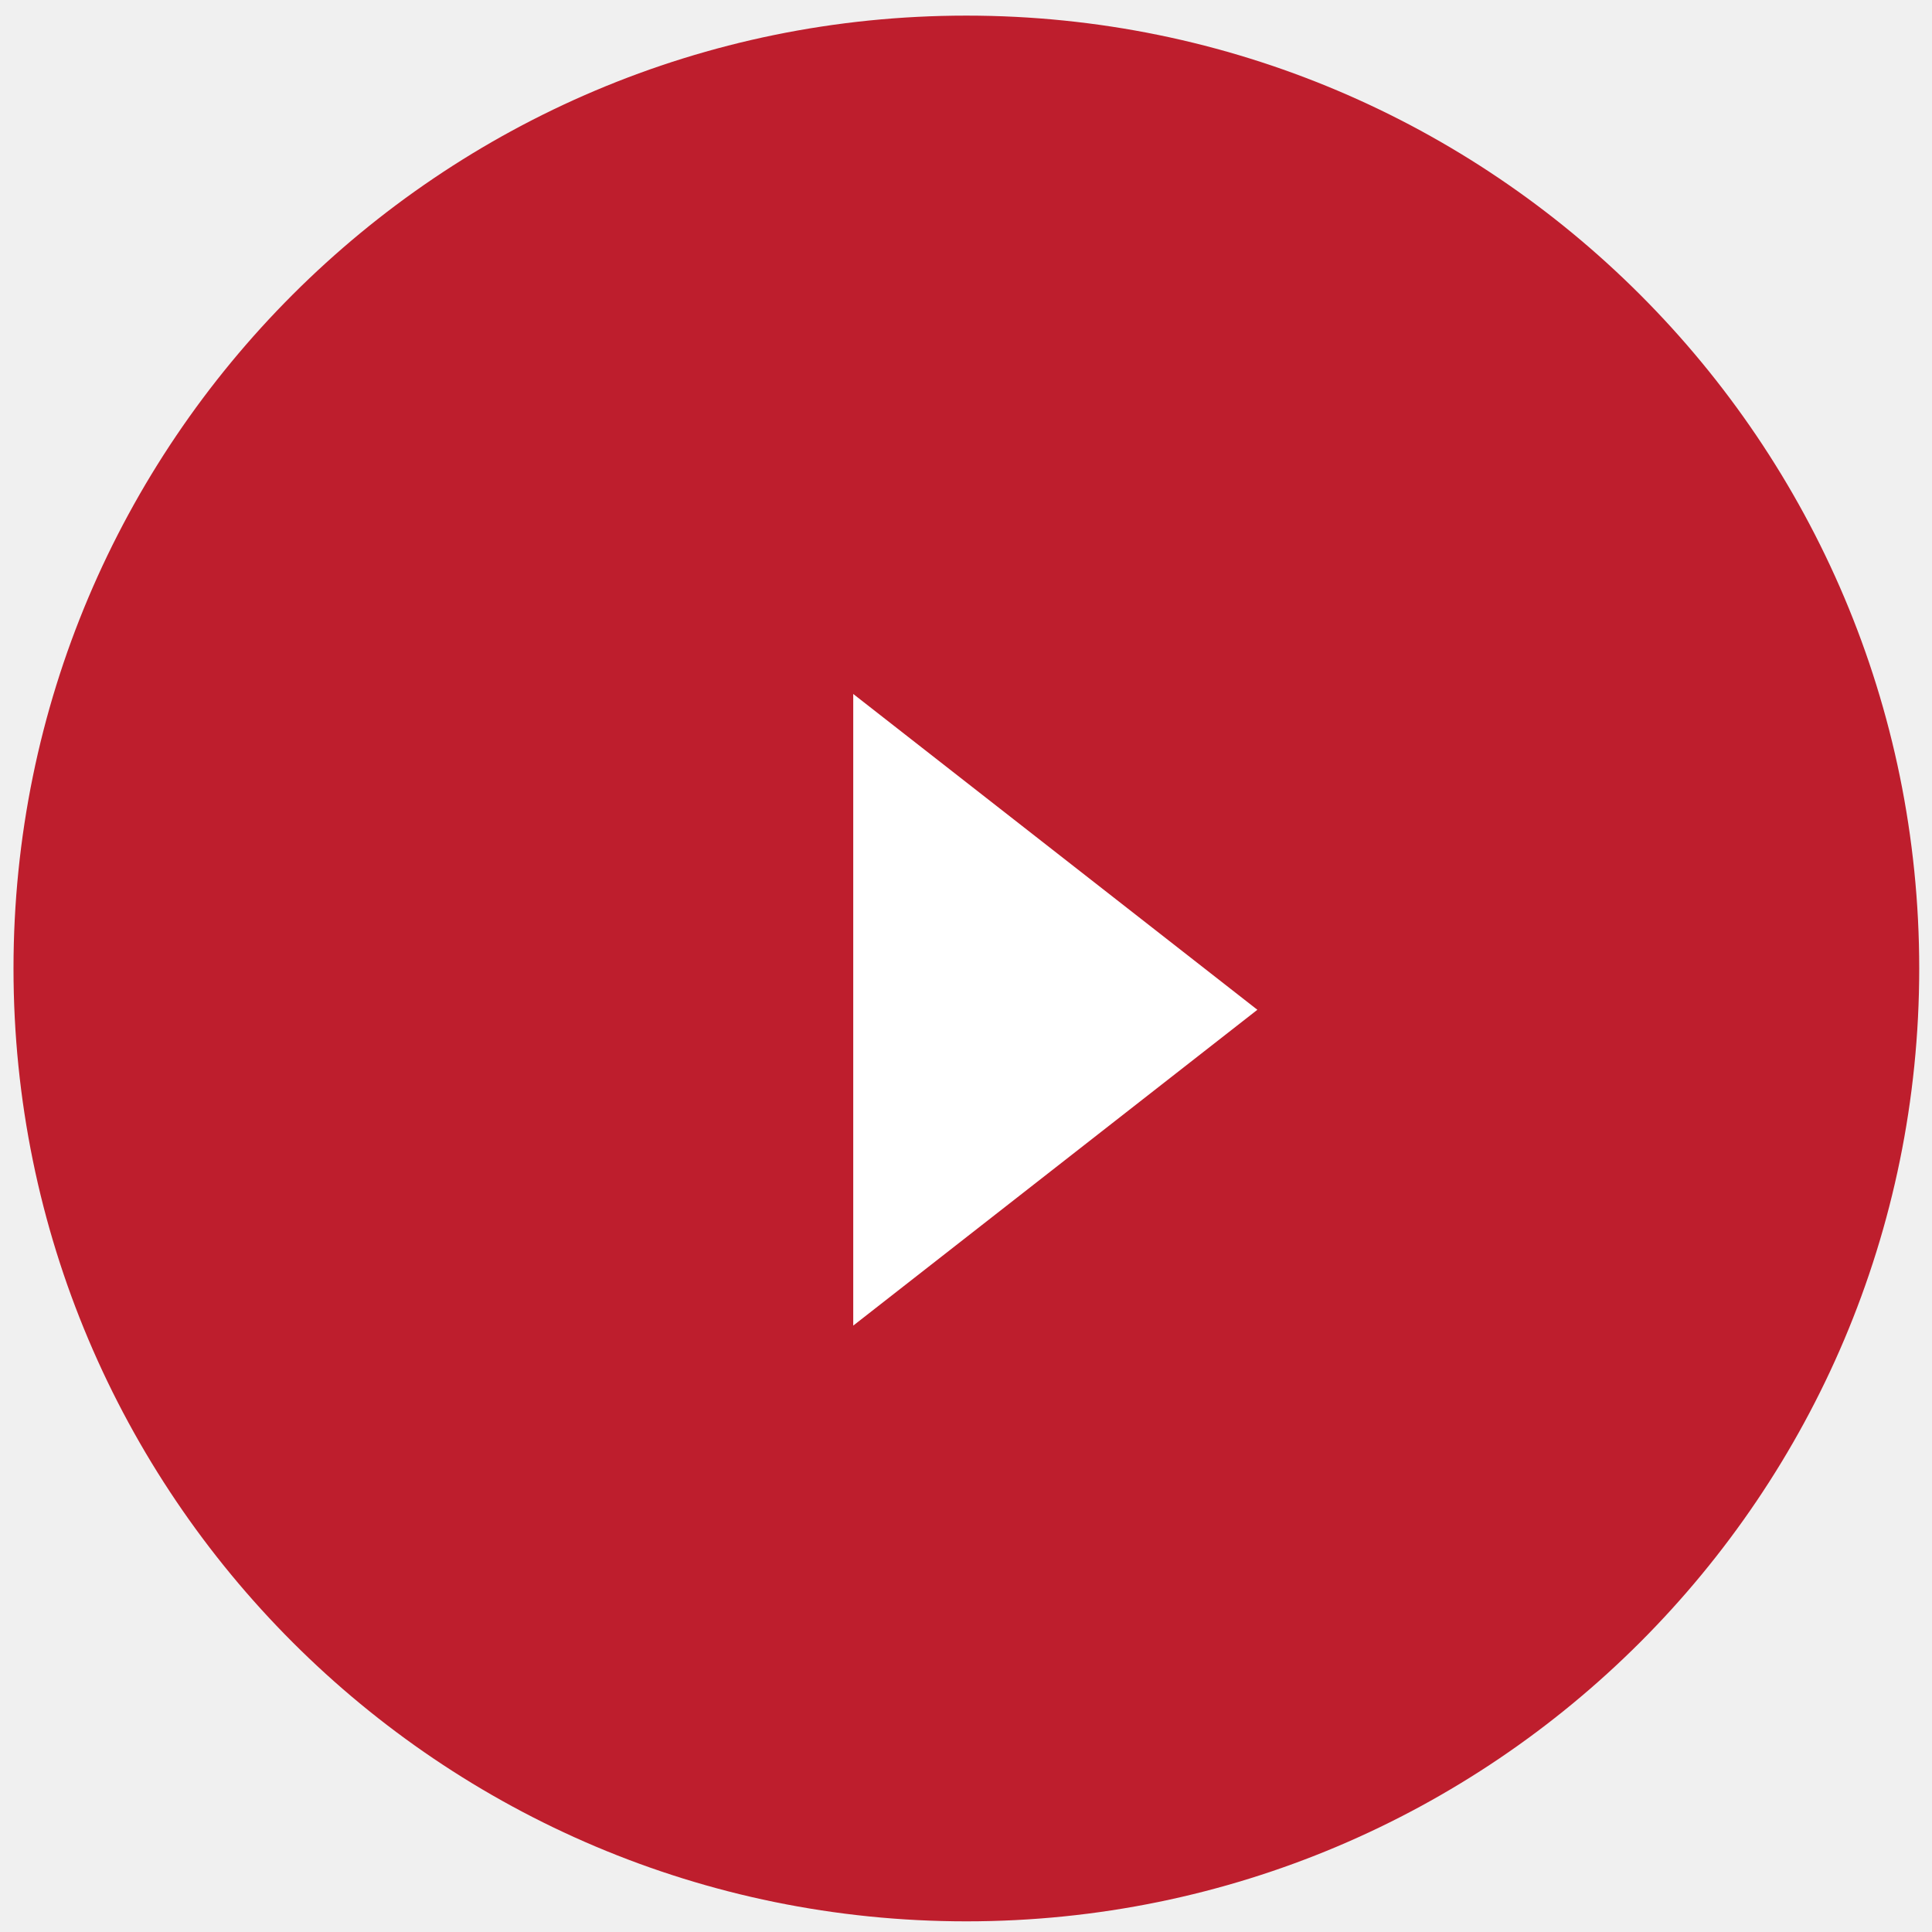
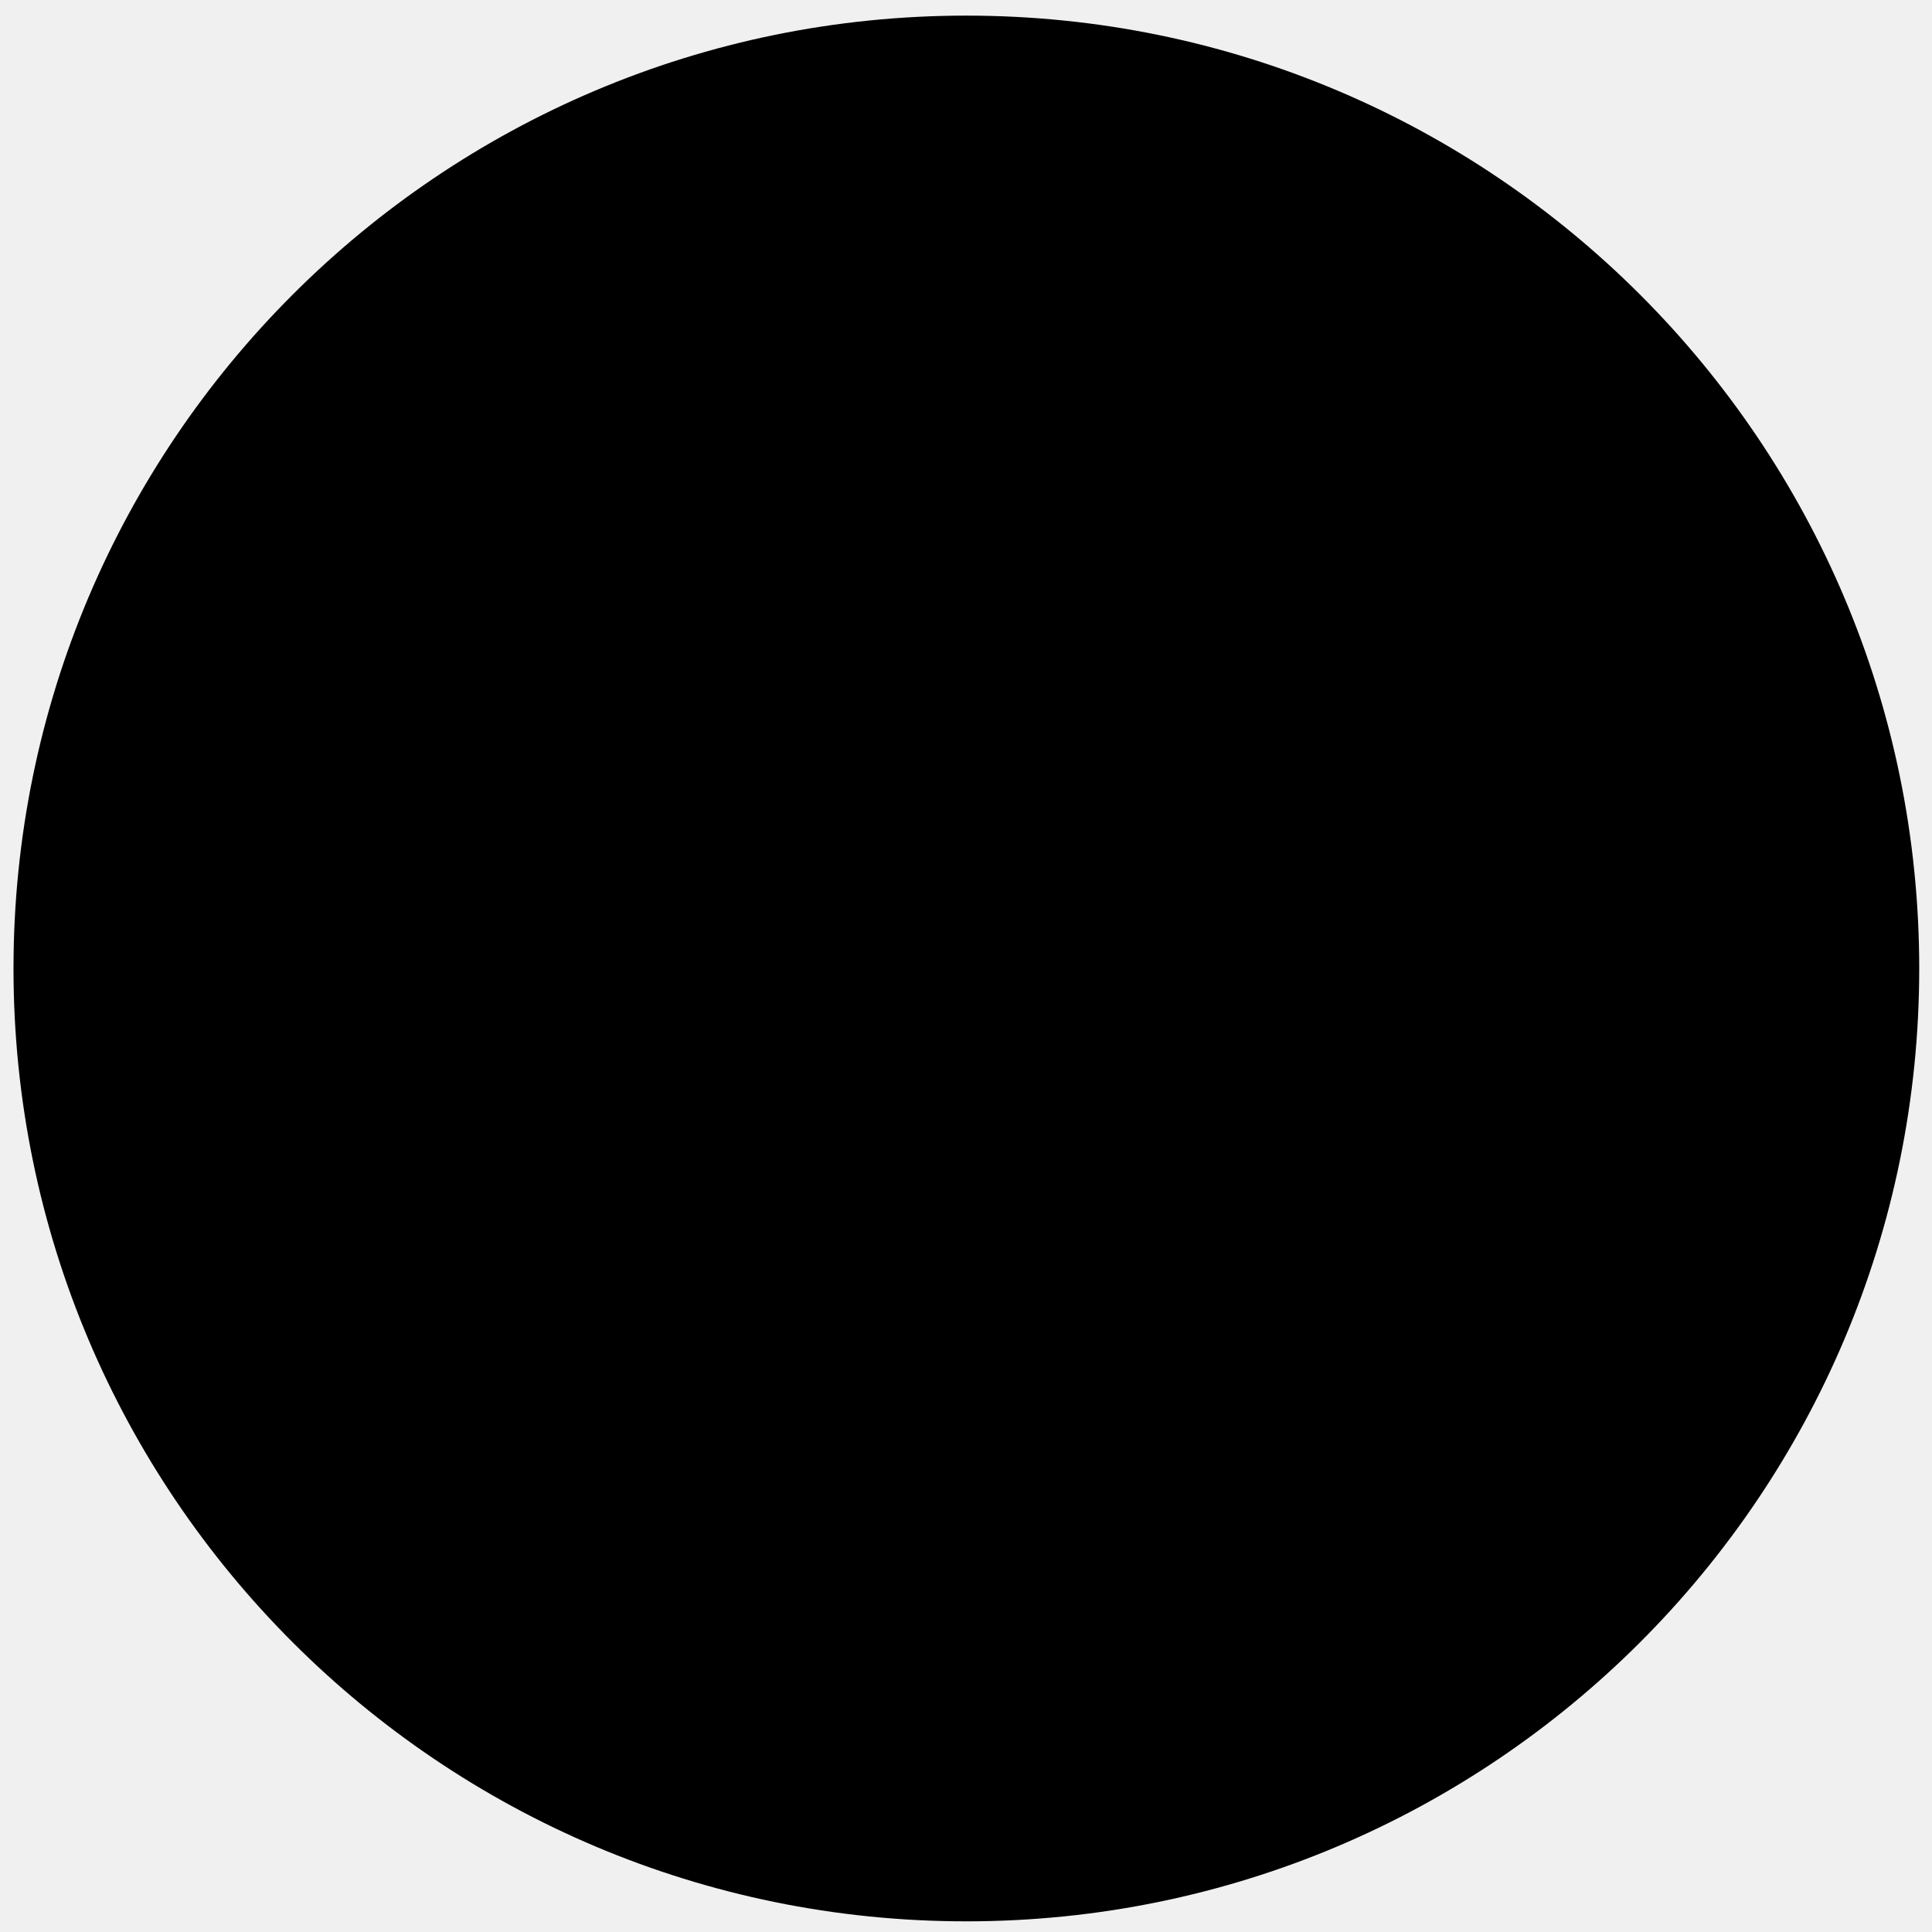
- <svg xmlns="http://www.w3.org/2000/svg" width="85" height="85" viewBox="0 0 85 85">
+ <svg xmlns="http://www.w3.org/2000/svg" id="play_button" viewBox="0 0 85 85">
  <defs>
    <style>
-       .cls-1 {
-         fill: #be1e2d;
-       }
- 
-       .cls-2 {
-         fill: #fff;
-         fill-rule: evenodd;
-       }
+       
    </style>
  </defs>
-   <circle id="Ellipse_3_copy_2" data-name="Ellipse 3 copy 2" class="cls-1" cx="42.516" cy="42.609" r="41.922" />
-   <path class="cls-2" d="M37.539,30.532l17.78,13.894L37.539,58.321V30.532Z" />
+   <circle id="Ellipse_3_copy_2" data-name="Ellipse 3 copy 2" class="play_button-cls-1" cx="42.516" cy="42.609" r="41.922" />
+   <path class="play_button-cls-2" d="M37.539,30.532l17.78,13.894L37.539,58.321V30.532Z" />
</svg>
